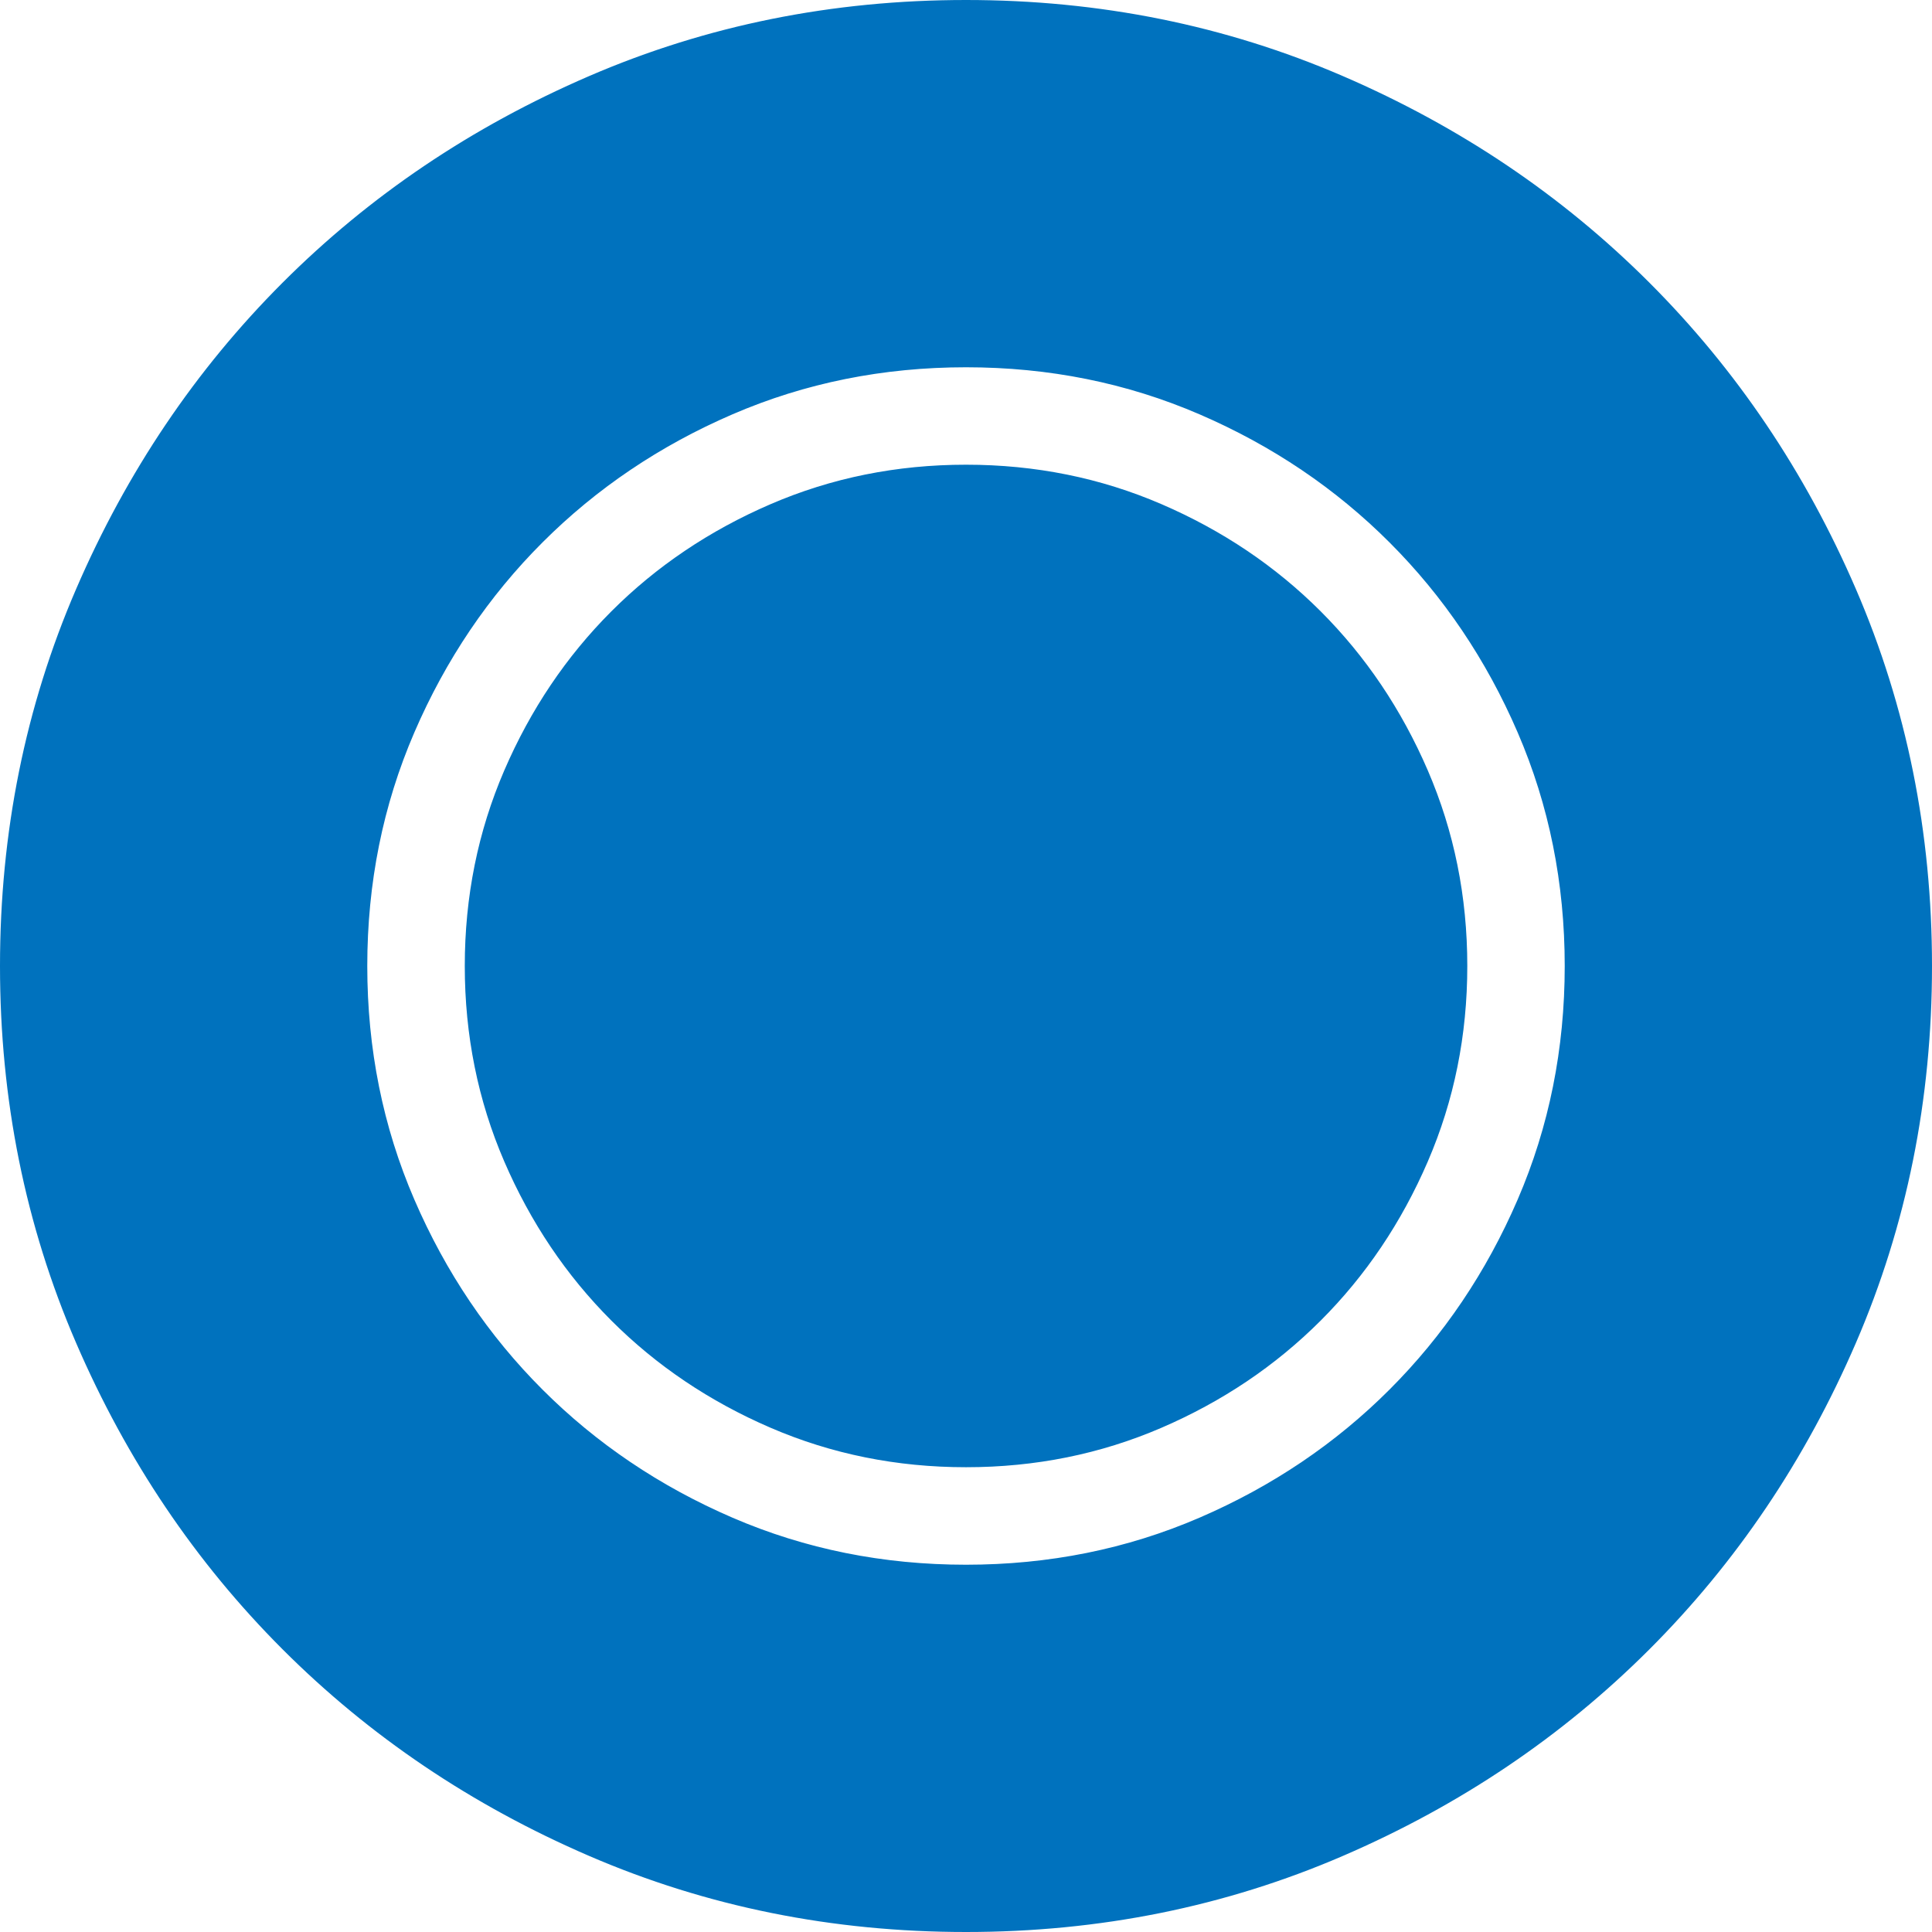
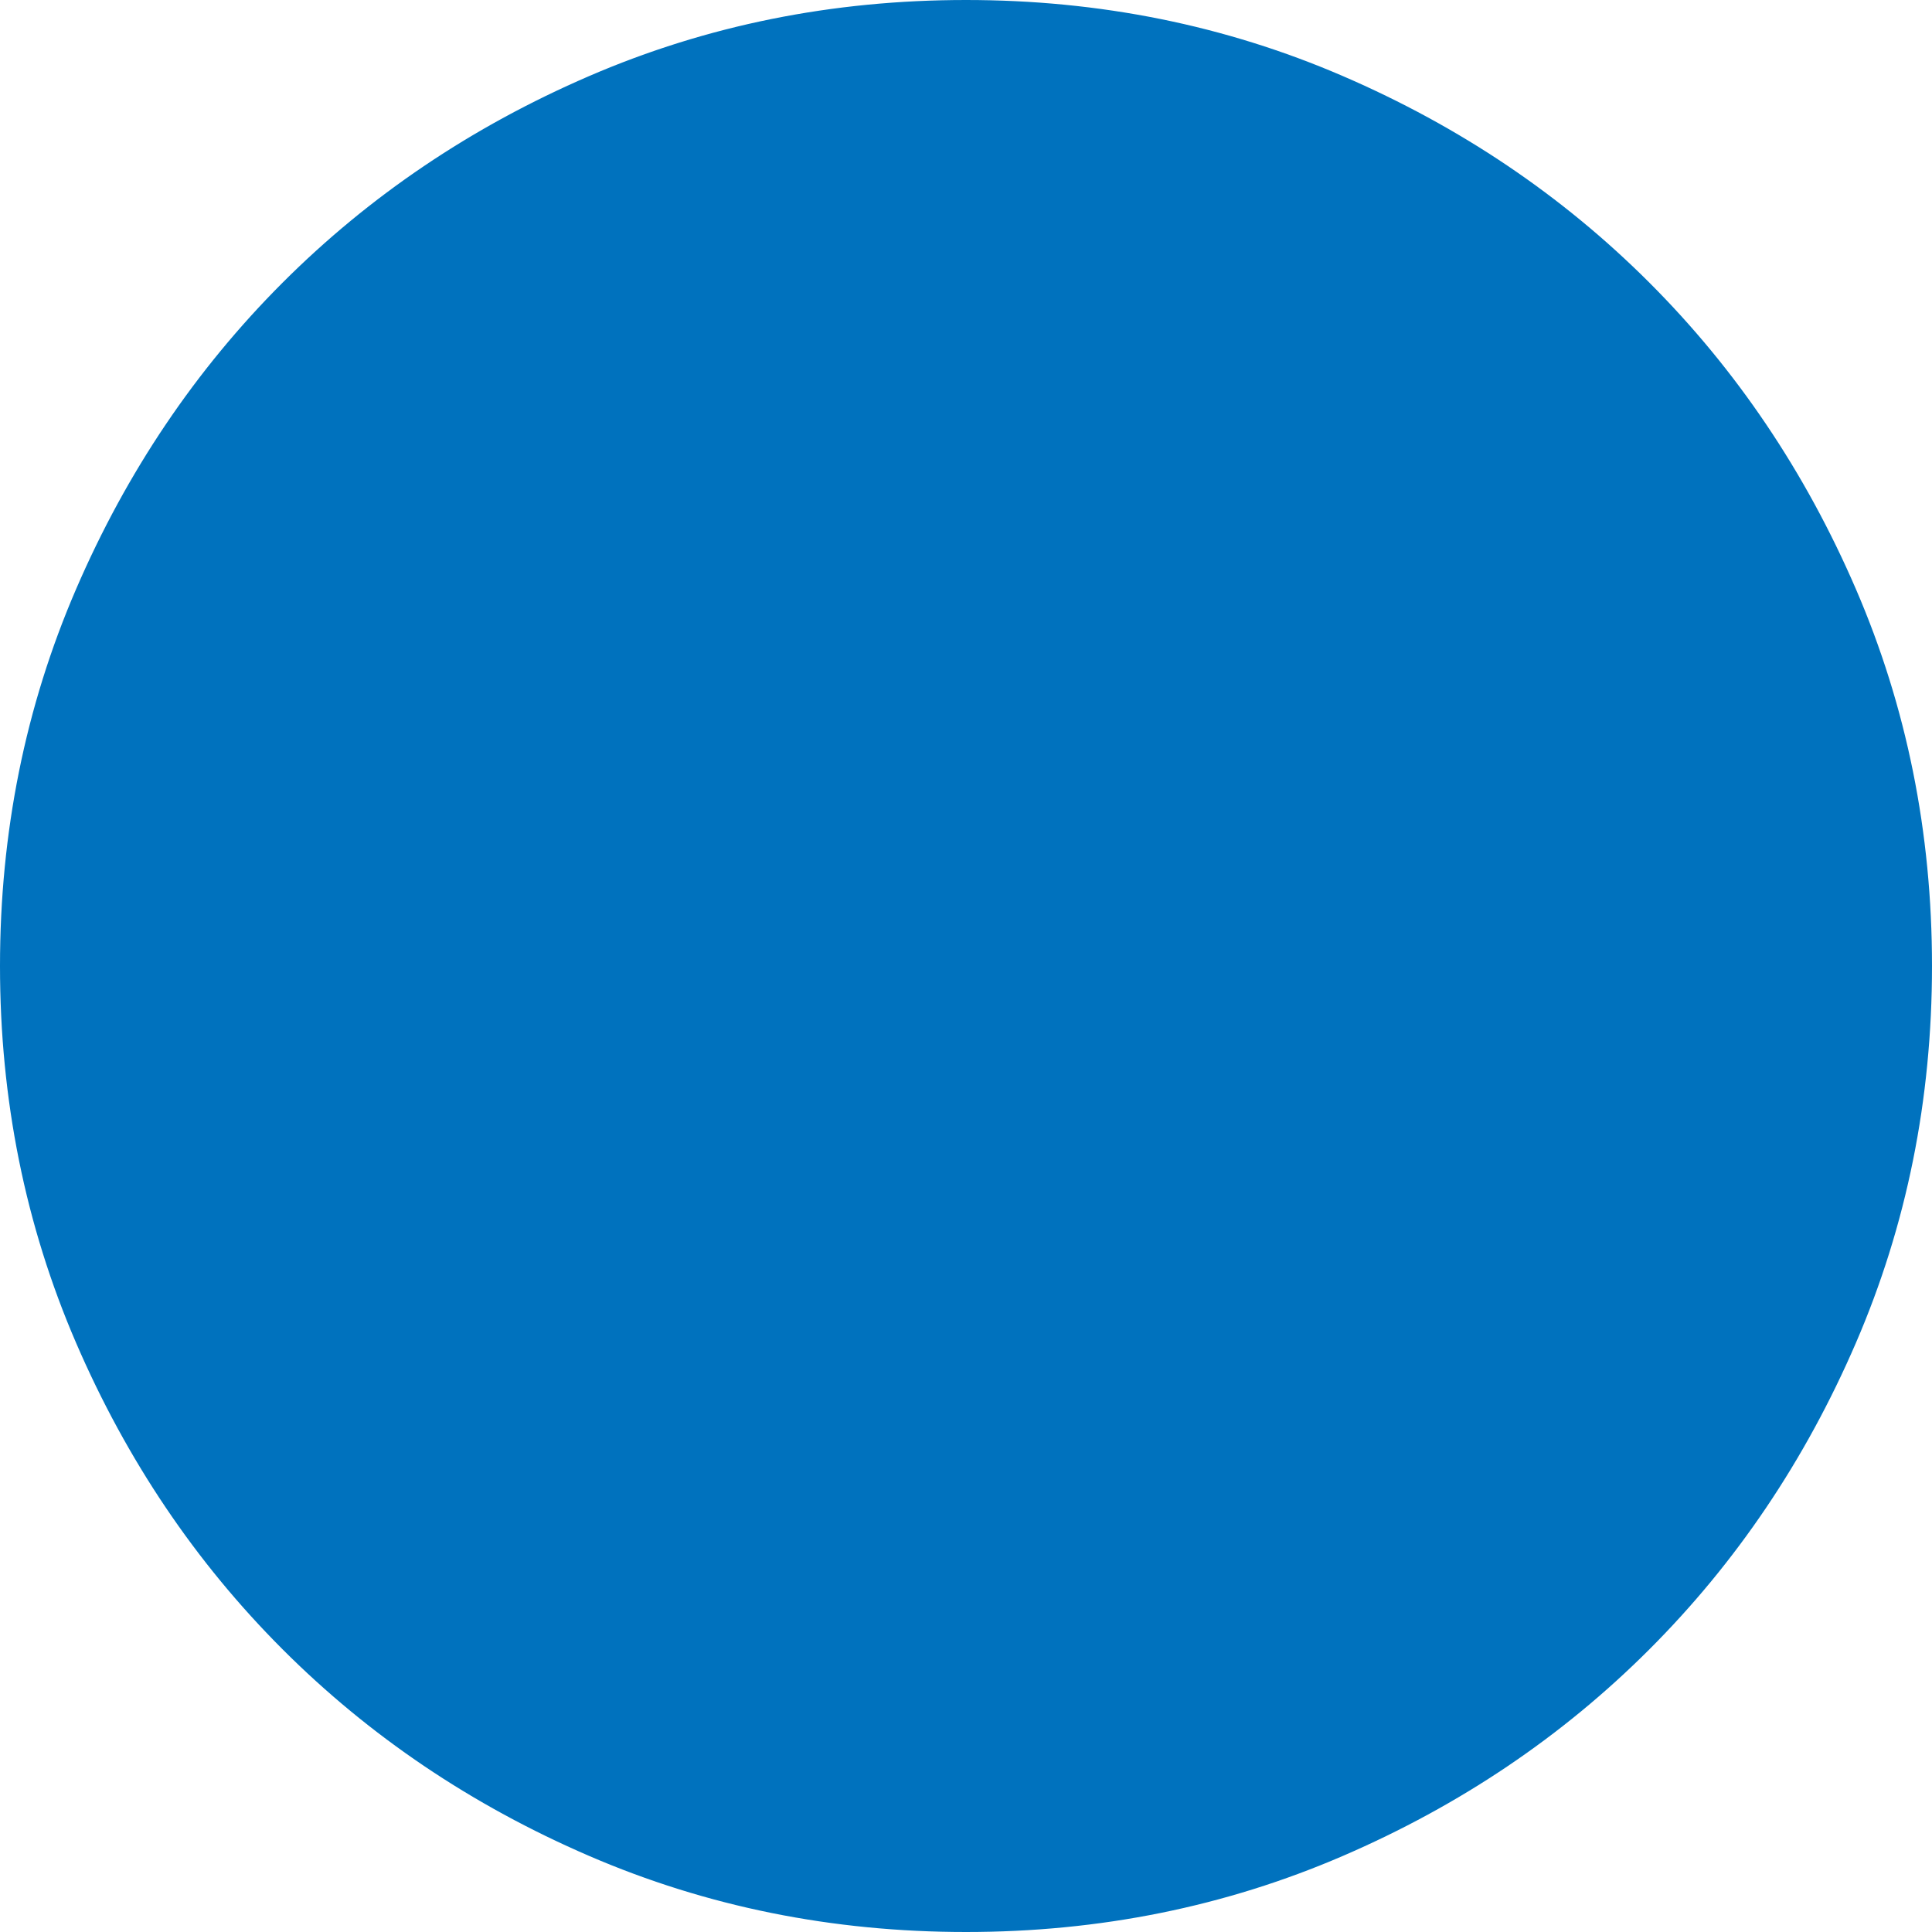
<svg xmlns="http://www.w3.org/2000/svg" height="24" viewBox="0 -960 960 960" width="24" version="1.1" id="svg4">
  <defs id="defs8" />
  <path id="path2" style="fill:#0072be;fill-opacity:1;stroke:#0072be;stroke-width:1;stroke-opacity:1" d="m 480,-959.5 c -66.331,0 -128.685,12.568 -187.024,37.742 -58.339,25.174 -109.03,59.394 -152.185,102.549 -43.155,43.155 -77.376,93.846 -102.549,152.185 -25.174,58.339 -37.742,120.693 -37.742,187.024 0,66.331 12.568,128.685 37.742,187.024 25.174,58.339 59.394,109.03 102.549,152.185 43.155,43.155 93.846,77.376 152.185,102.549 58.339,25.174 120.693,37.742 187.024,37.742 66.331,0 128.685,-12.568 187.024,-37.742 58.339,-25.174 109.03,-59.394 152.185,-102.549 43.155,-43.155 77.376,-93.846 102.549,-152.185 25.174,-58.339 37.742,-120.693 37.742,-187.024 0,-66.331 -12.568,-128.685 -37.742,-187.024 -25.174,-58.339 -59.394,-109.03 -102.549,-152.185 -43.155,-43.155 -93.846,-77.376 -152.185,-102.549 -58.339,-25.174 -120.693,-37.742 -187.024,-37.742 z m 0,181.498 c 41.225,0 79.964,7.767 116.223,23.413 36.258,15.646 67.768,36.956 94.589,63.777 26.821,26.821 48.132,58.331 63.777,94.589 15.646,36.258 23.413,74.998 23.413,116.223 0,41.225 -7.767,79.964 -23.413,116.223 -15.646,36.258 -36.956,67.768 -63.777,94.589 -26.821,26.821 -58.331,48.132 -94.589,63.777 -36.258,15.646 -74.998,23.413 -116.223,23.413 -41.225,0 -79.964,-7.767 -116.223,-23.413 -36.258,-15.646 -67.768,-36.956 -94.589,-63.777 -26.821,-26.821 -48.132,-58.331 -63.777,-94.589 -15.646,-36.258 -23.413,-74.998 -23.413,-116.223 0,-41.225 7.767,-79.964 23.413,-116.223 15.646,-36.258 36.956,-67.768 63.777,-94.589 26.821,-26.821 58.331,-48.132 94.589,-63.777 36.258,-15.646 74.998,-23.413 116.223,-23.413 z" />
-   <path d="m 480.019,-231.446 q -51.579,0 -96.943,-19.575 -45.364,-19.575 -78.922,-53.132 -33.557,-33.557 -53.132,-78.922 -19.575,-45.364 -19.575,-96.943 0,-51.579 19.575,-96.943 19.575,-45.364 53.132,-78.922 33.557,-33.557 78.922,-53.132 45.364,-19.575 96.943,-19.575 51.579,0 96.943,19.575 45.364,19.575 78.922,53.132 33.557,33.557 53.132,78.922 19.575,45.364 19.575,96.943 0,51.579 -19.575,96.943 -19.575,45.364 -53.132,78.922 -33.557,33.557 -78.922,53.132 -45.364,19.575 -96.943,19.575 z m 0,-49.714 q 83.272,0 141.065,-57.793 57.793,-57.793 57.793,-141.065 0,-83.272 -57.793,-141.065 -57.793,-57.793 -141.065,-57.793 -83.272,0 -141.065,57.793 -57.793,57.793 -57.793,141.065 0,83.272 57.793,141.065 57.793,57.793 141.065,57.793 z m 0,0 q -83.272,0 -141.065,-57.793 -57.793,-57.793 -57.793,-141.065 0,-83.272 57.793,-141.065 57.793,-57.793 141.065,-57.793 83.272,0 141.065,57.793 57.793,57.793 57.793,141.065 0,83.272 -57.793,141.065 -57.793,57.793 -141.065,57.793 z" id="path2-1" style="fill:#0072be;fill-opacity:1;stroke:#0072be;stroke-width:1;stroke-opacity:1" />
+   <path d="m 480.019,-108.578 q -77.074,0 -144.862,-29.251 -67.788,-29.251 -117.932,-79.396 -50.145,-50.145 -79.396,-117.932 -29.251,-67.788 -29.251,-144.862 0,-77.074 29.251,-144.862 29.251,-67.788 79.396,-117.932 50.145,-50.145 117.932,-79.395 67.788,-29.251 144.862,-29.251 77.074,0 144.862,29.251 67.788,29.251 117.932,79.395 50.145,50.145 79.396,117.932 29.251,67.788 29.251,144.862 0,77.074 -29.251,144.862 -29.251,67.788 -79.396,117.932 -50.145,50.145 -117.932,79.396 -67.788,29.251 -144.862,29.251 z m 0,-74.288 q 124.433,0 210.793,-86.36 86.36,-86.36 86.36,-210.793 0,-124.433 -86.36,-210.793 -86.36,-86.36 -210.793,-86.36 -124.433,0 -210.793,86.36 -86.36,86.36 -86.36,210.793 0,124.433 86.36,210.793 86.36,86.36 210.793,86.36 z m 0,0 q -124.433,0 -210.793,-86.36 -86.36,-86.36 -86.36,-210.793 0,-124.433 86.36,-210.793 86.36,-86.36 210.793,-86.36 124.433,0 210.793,86.36 86.36,86.36 86.36,210.793 0,124.433 -86.36,210.793 -86.36,86.36 -210.793,86.36 z" id="path2-1" style="fill:#0072be;fill-opacity:1;stroke:#0072be;stroke-width:1;stroke-opacity:1" />
</svg>
